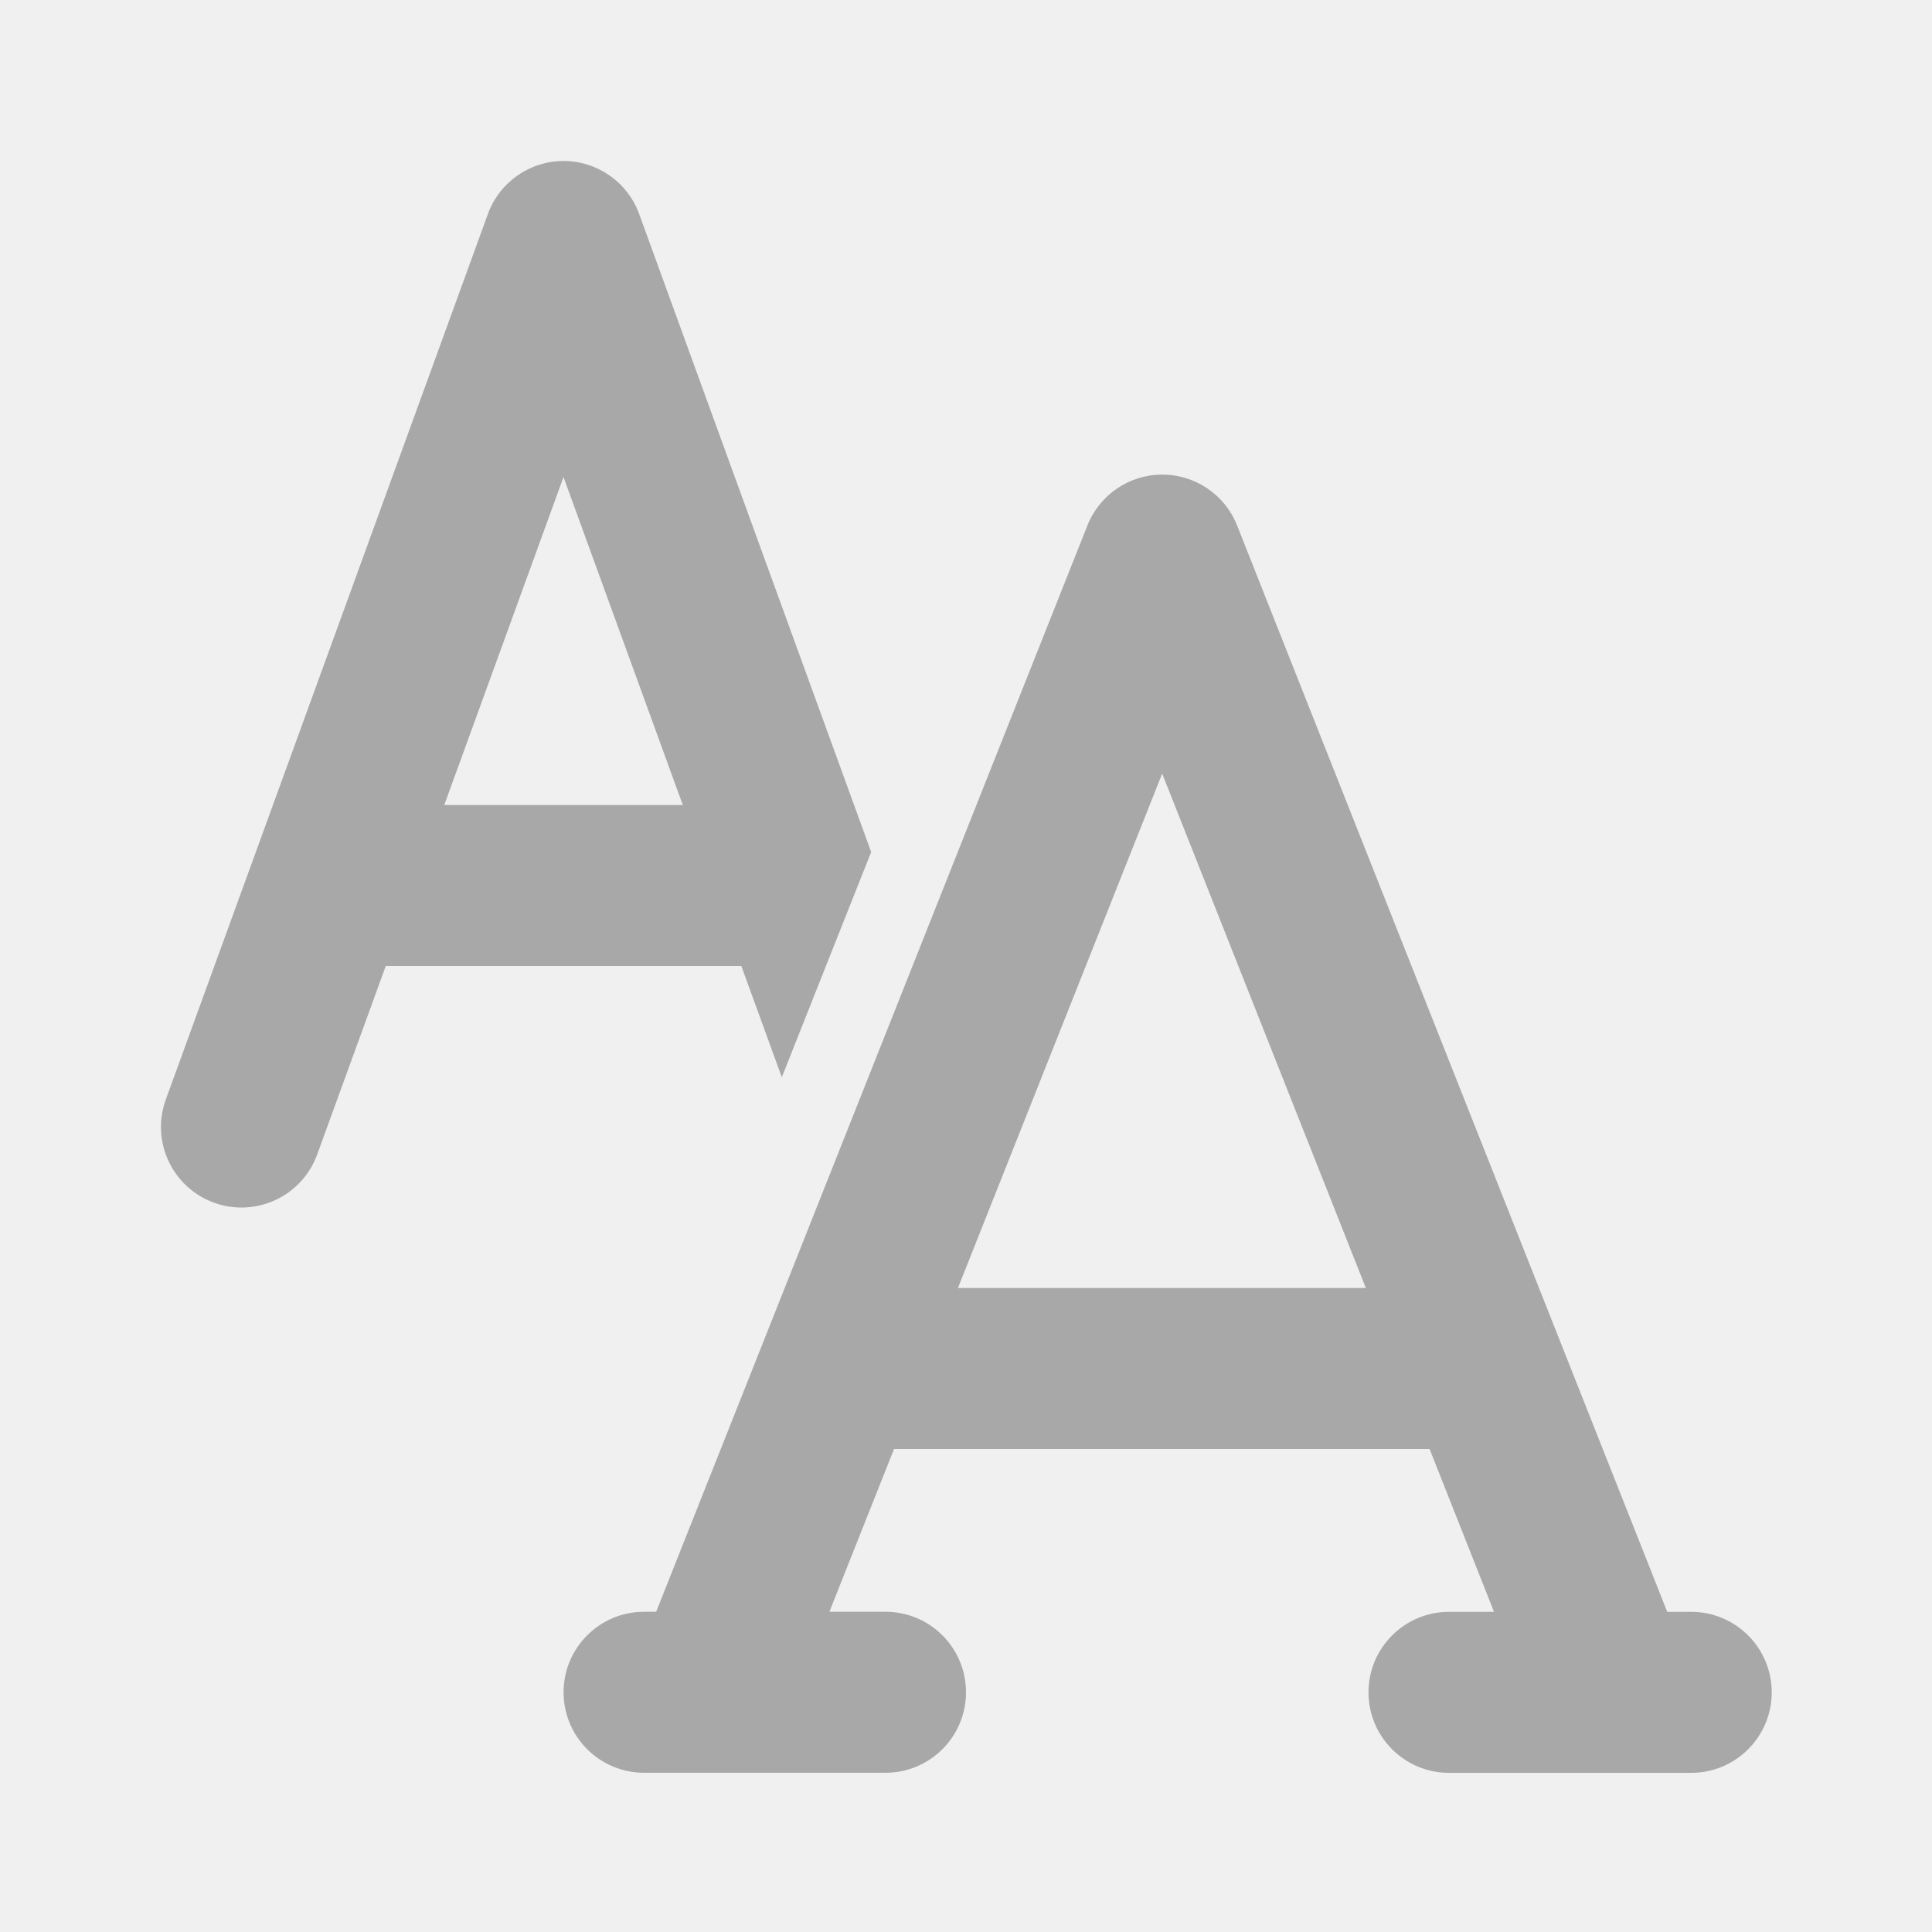
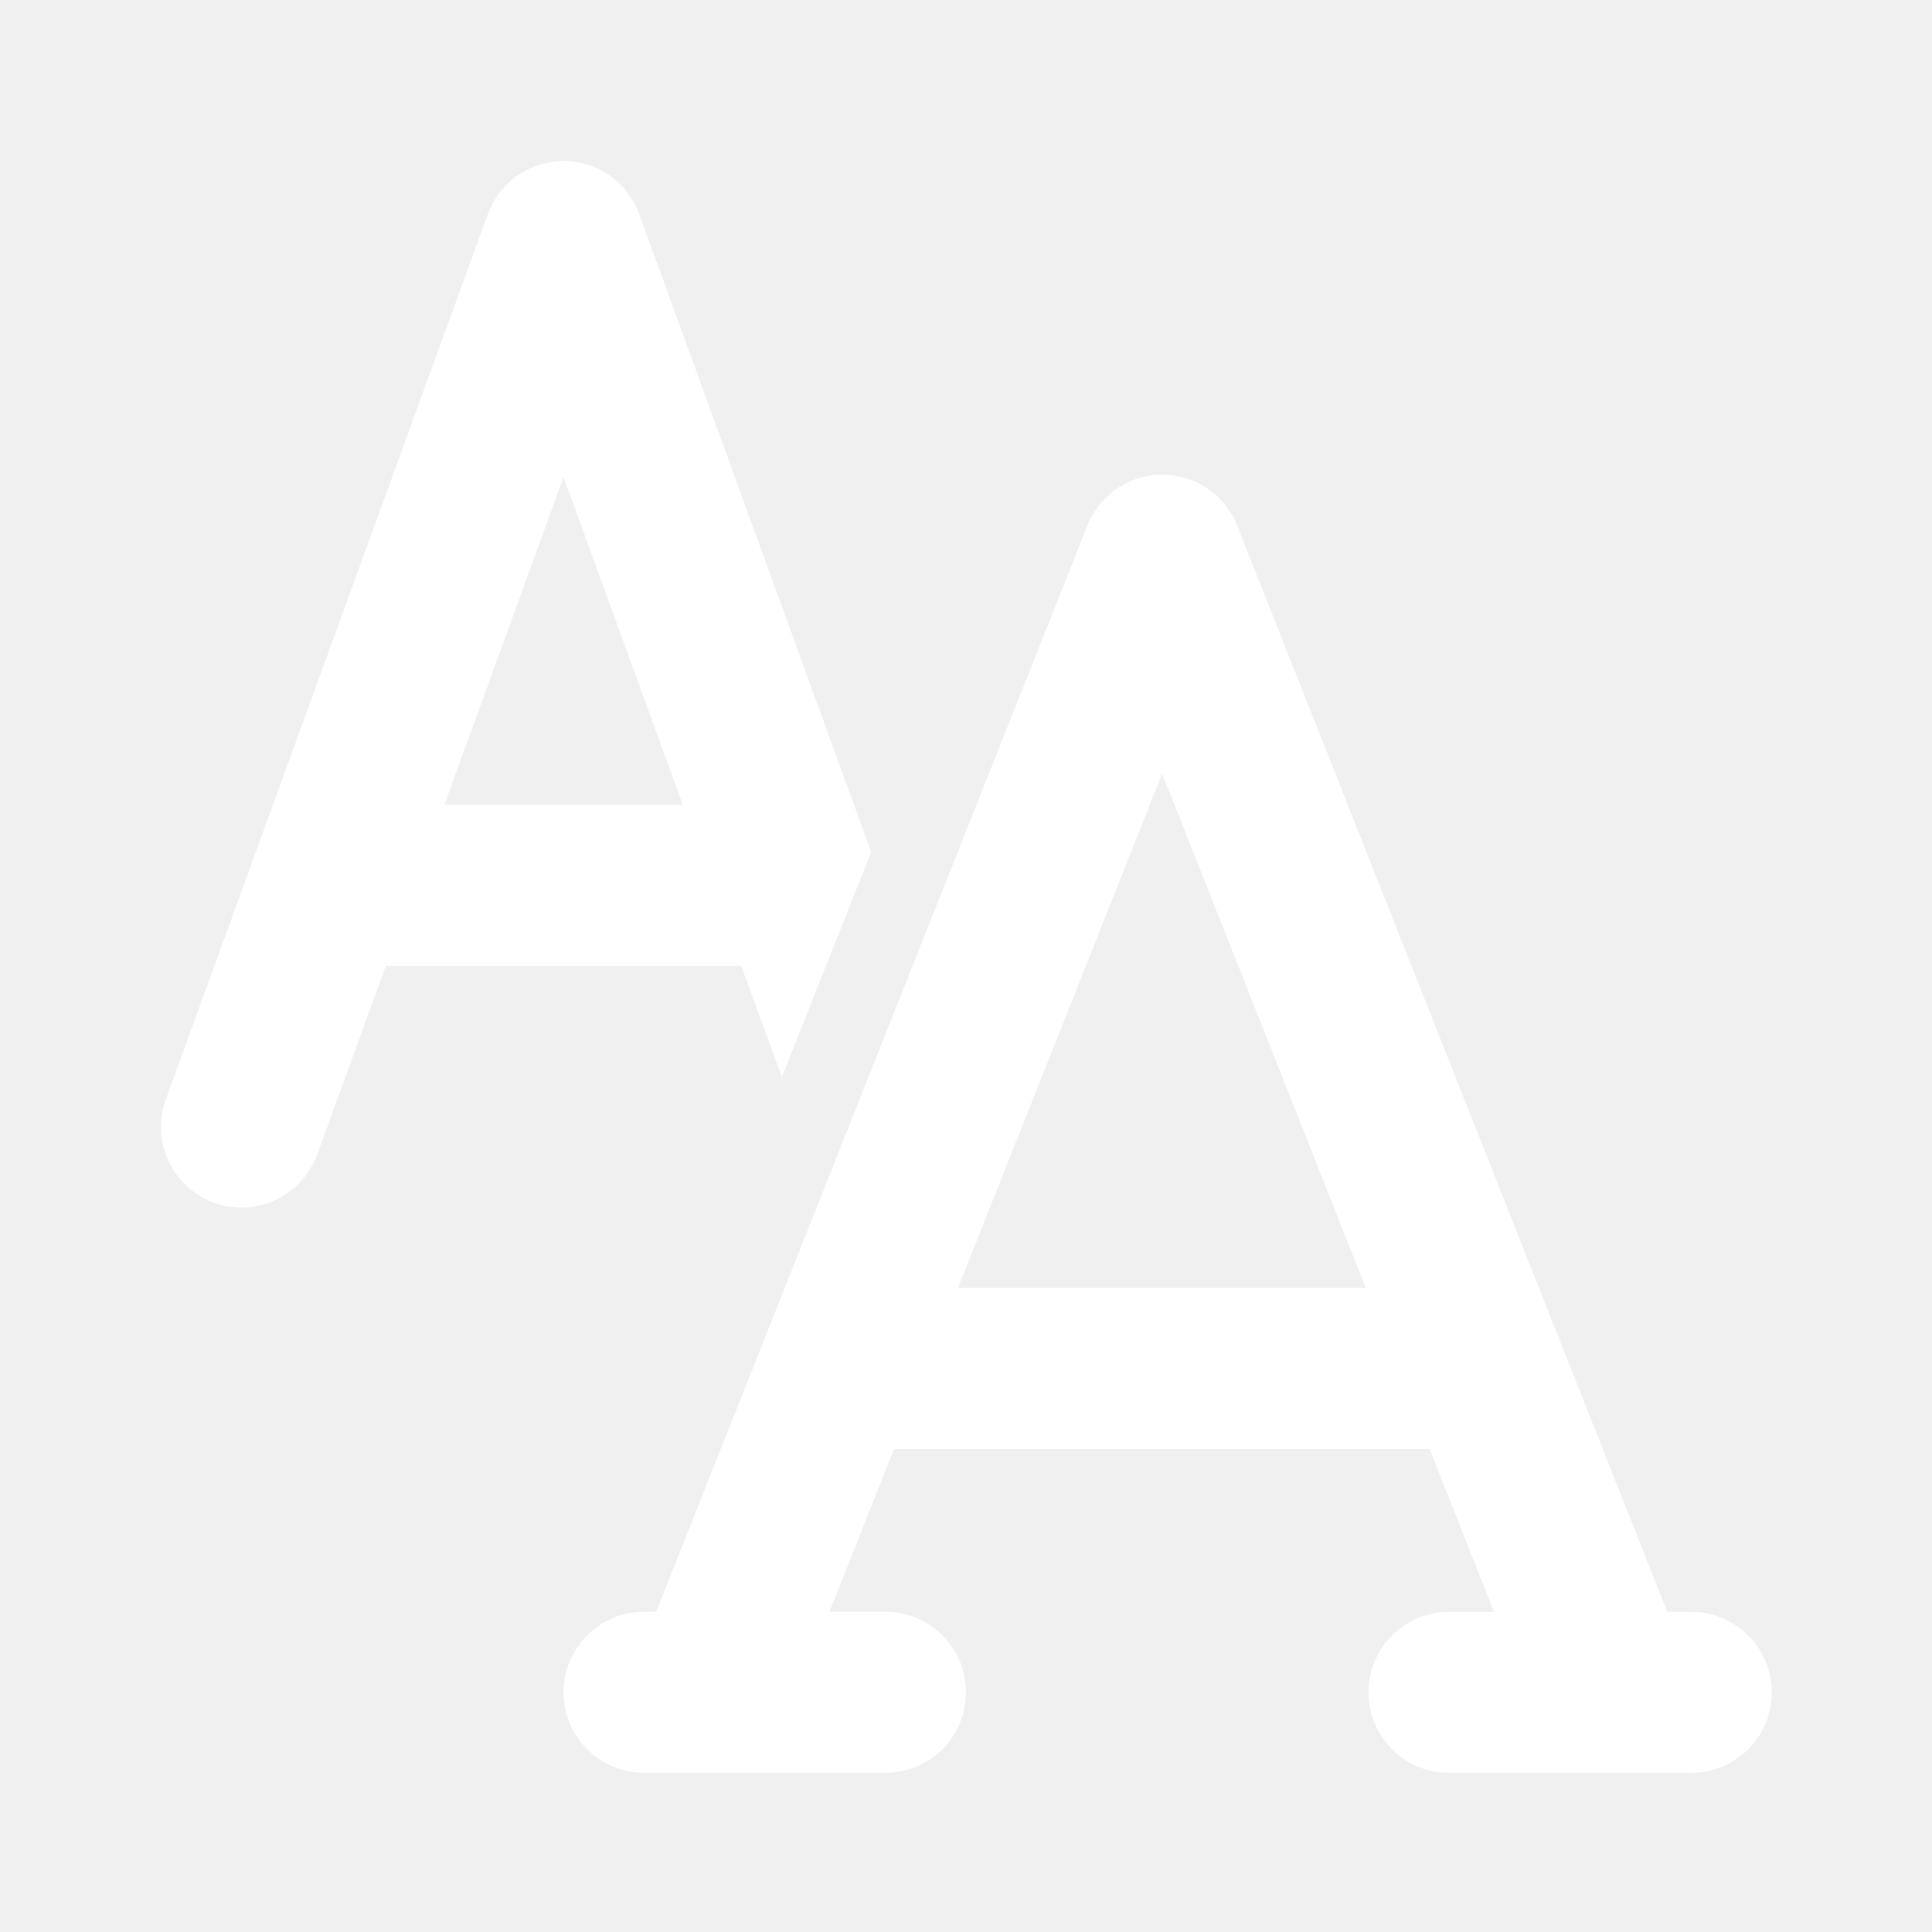
- <svg xmlns="http://www.w3.org/2000/svg" width="24" height="24" fill="#a8a8a8" viewBox="0 0 24 24">
-   <path d="M7 2a1 1 0 0 1 .94.658l2.882 7.926-1.11 2.798L9.209 12H4.792l-.852 2.342a1 1 0 0 1-1.88-.684l4.001-11A1 1 0 0 1 7.001 2Zm-1.48 8h2.962L7 5.926 5.519 10ZM15.368 6.528a1 1 0 0 0-1.86 0L8.151 20.022h-.15a1 1 0 1 0 0 2h.809a.89.89 0 0 0 .04 0H11a1 1 0 0 0 0-2h-.697L11.106 18h6.653l.8 2.023H18a1 1 0 0 0 0 2h2.014a.98.98 0 0 0 .035 0h.96a1 1 0 0 0 0-2h-.298L15.368 6.528ZM16.967 16H11.9l2.537-6.39 2.53 6.39Z" fill="#a8a8a8" />
+ <svg xmlns="http://www.w3.org/2000/svg" width="28" height="28" fill="#ffffff" viewBox="0 0 24 24">
+   <path d="M7 2a1 1 0 0 1 .94.658l2.882 7.926-1.11 2.798L9.209 12H4.792l-.852 2.342a1 1 0 0 1-1.88-.684l4.001-11A1 1 0 0 1 7.001 2Zm-1.48 8h2.962L7 5.926 5.519 10ZM15.368 6.528a1 1 0 0 0-1.86 0L8.151 20.022h-.15a1 1 0 1 0 0 2h.809a.89.89 0 0 0 .04 0H11a1 1 0 0 0 0-2h-.697L11.106 18h6.653l.8 2.023H18a1 1 0 0 0 0 2h2.014a.98.98 0 0 0 .035 0h.96a1 1 0 0 0 0-2h-.298L15.368 6.528ZM16.967 16H11.9l2.537-6.39 2.53 6.39Z" fill="#ffffff" />
</svg>
